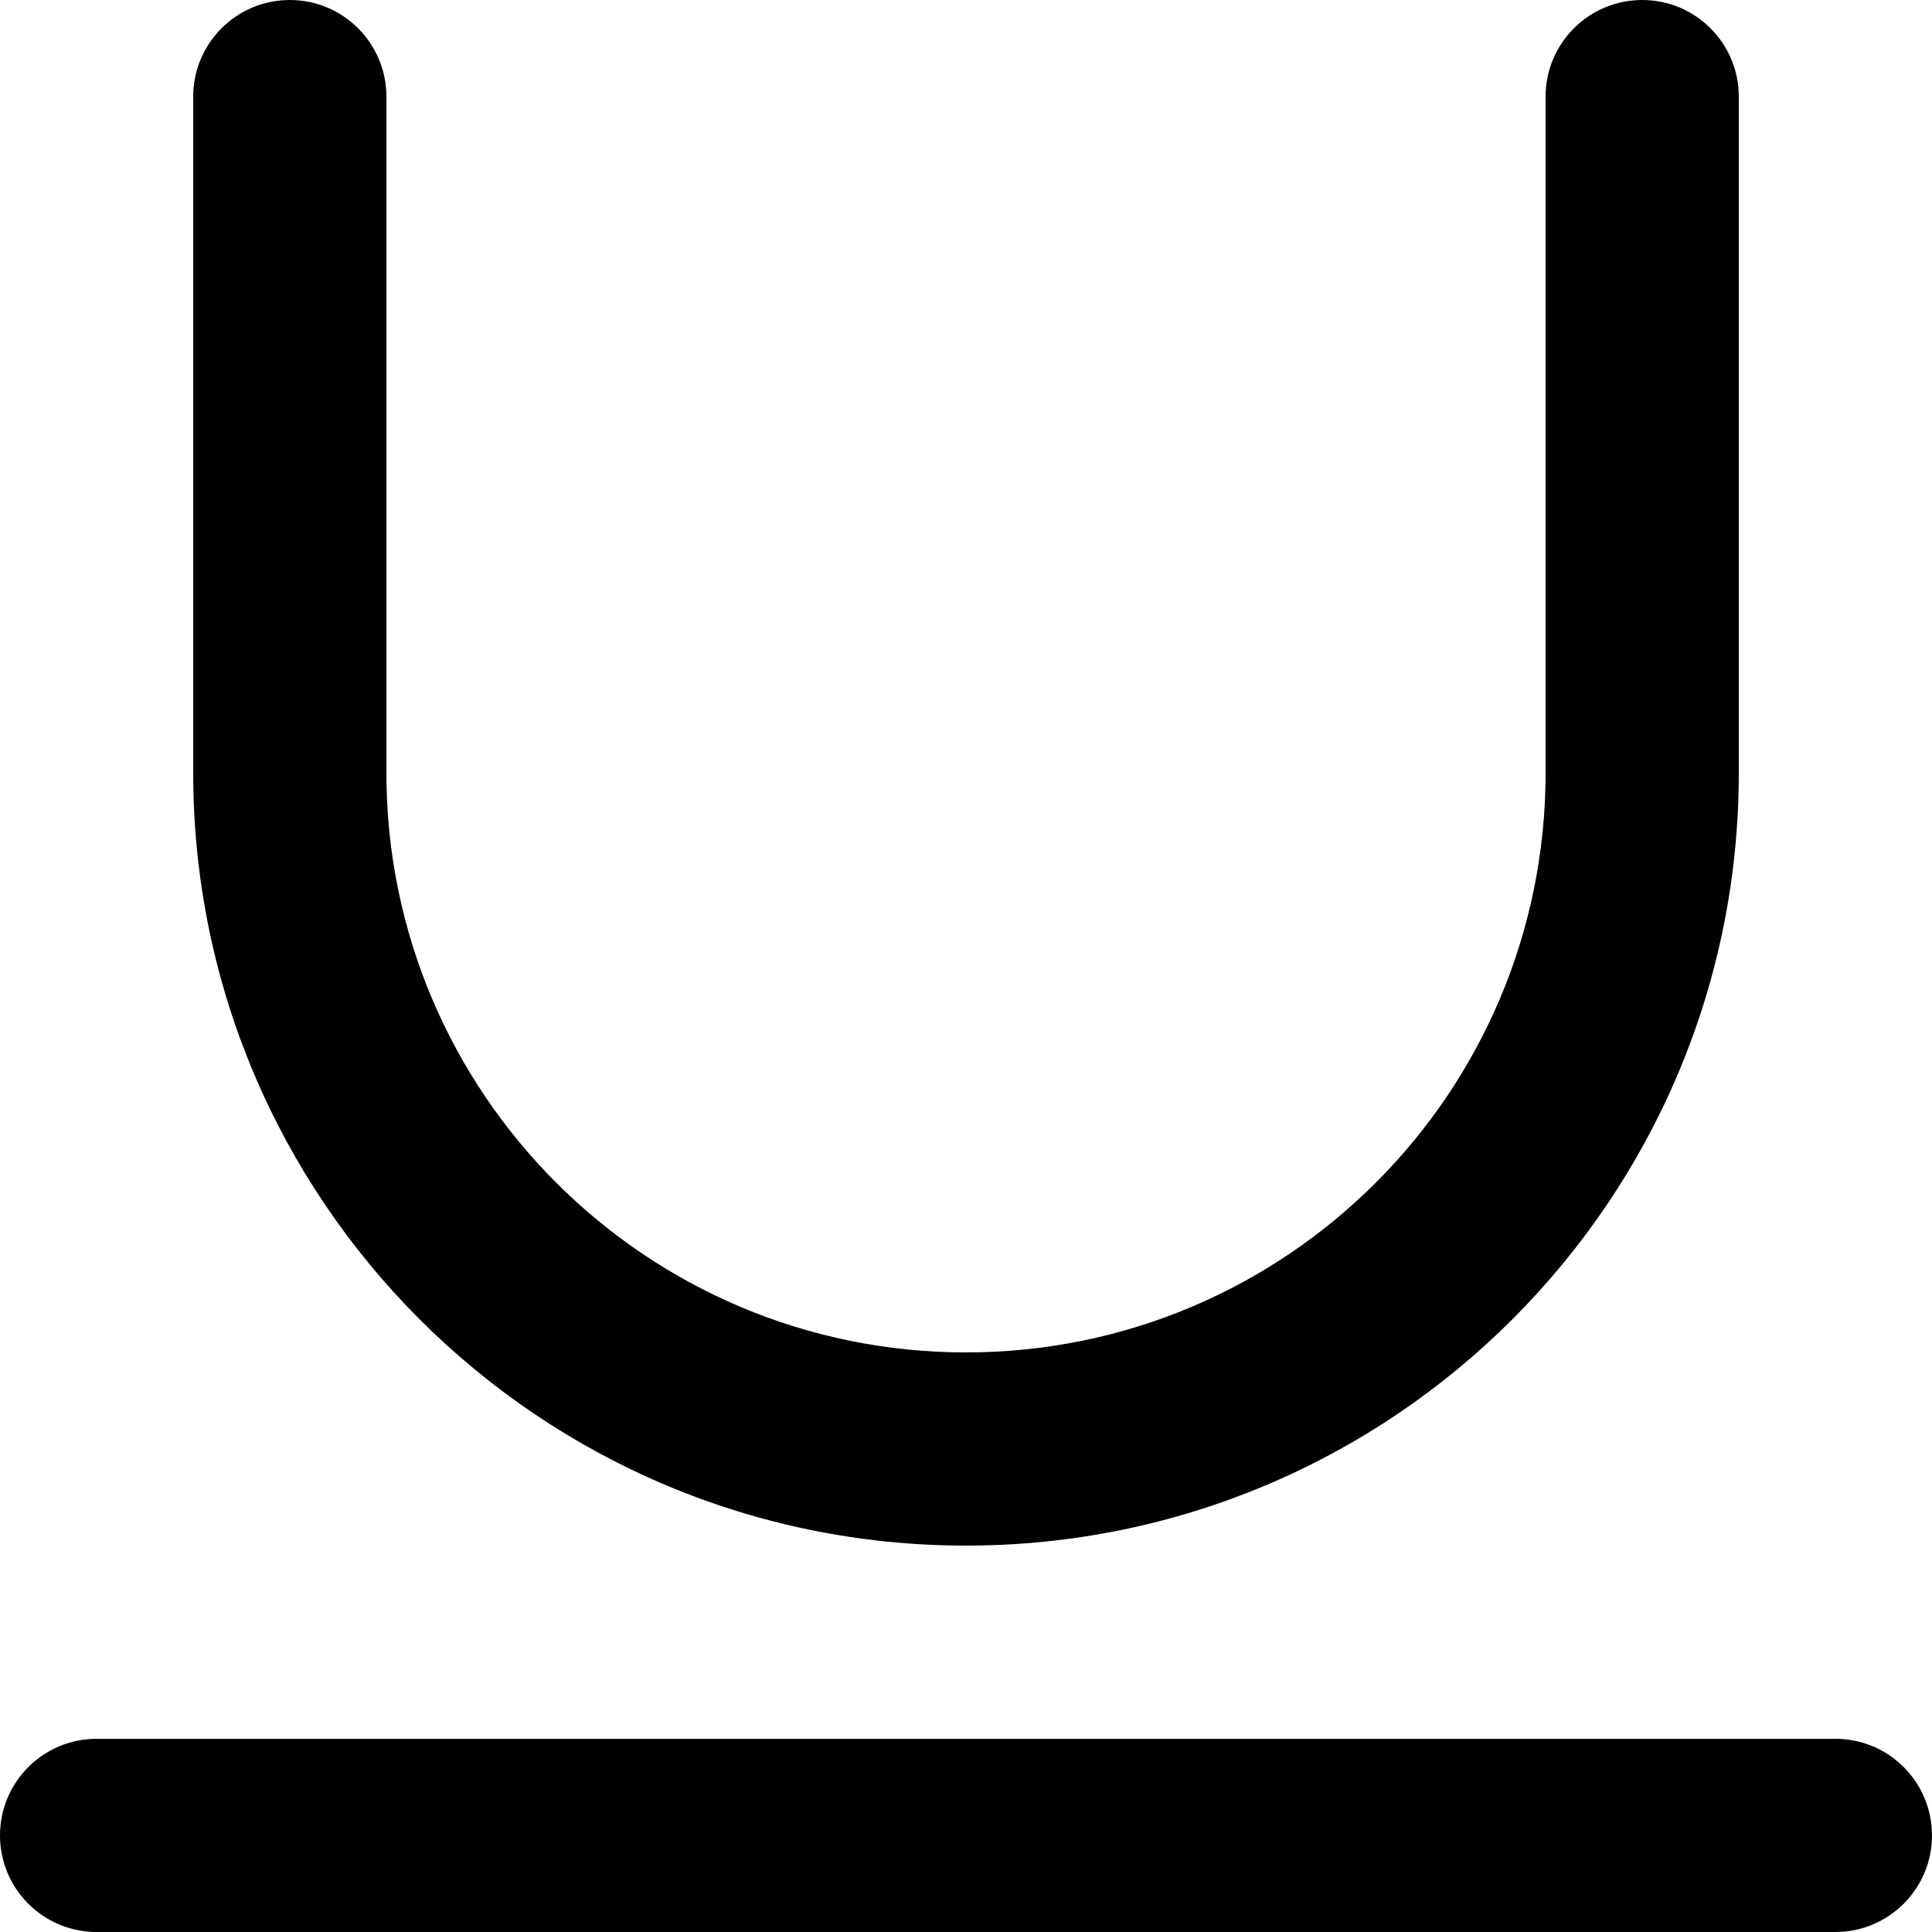
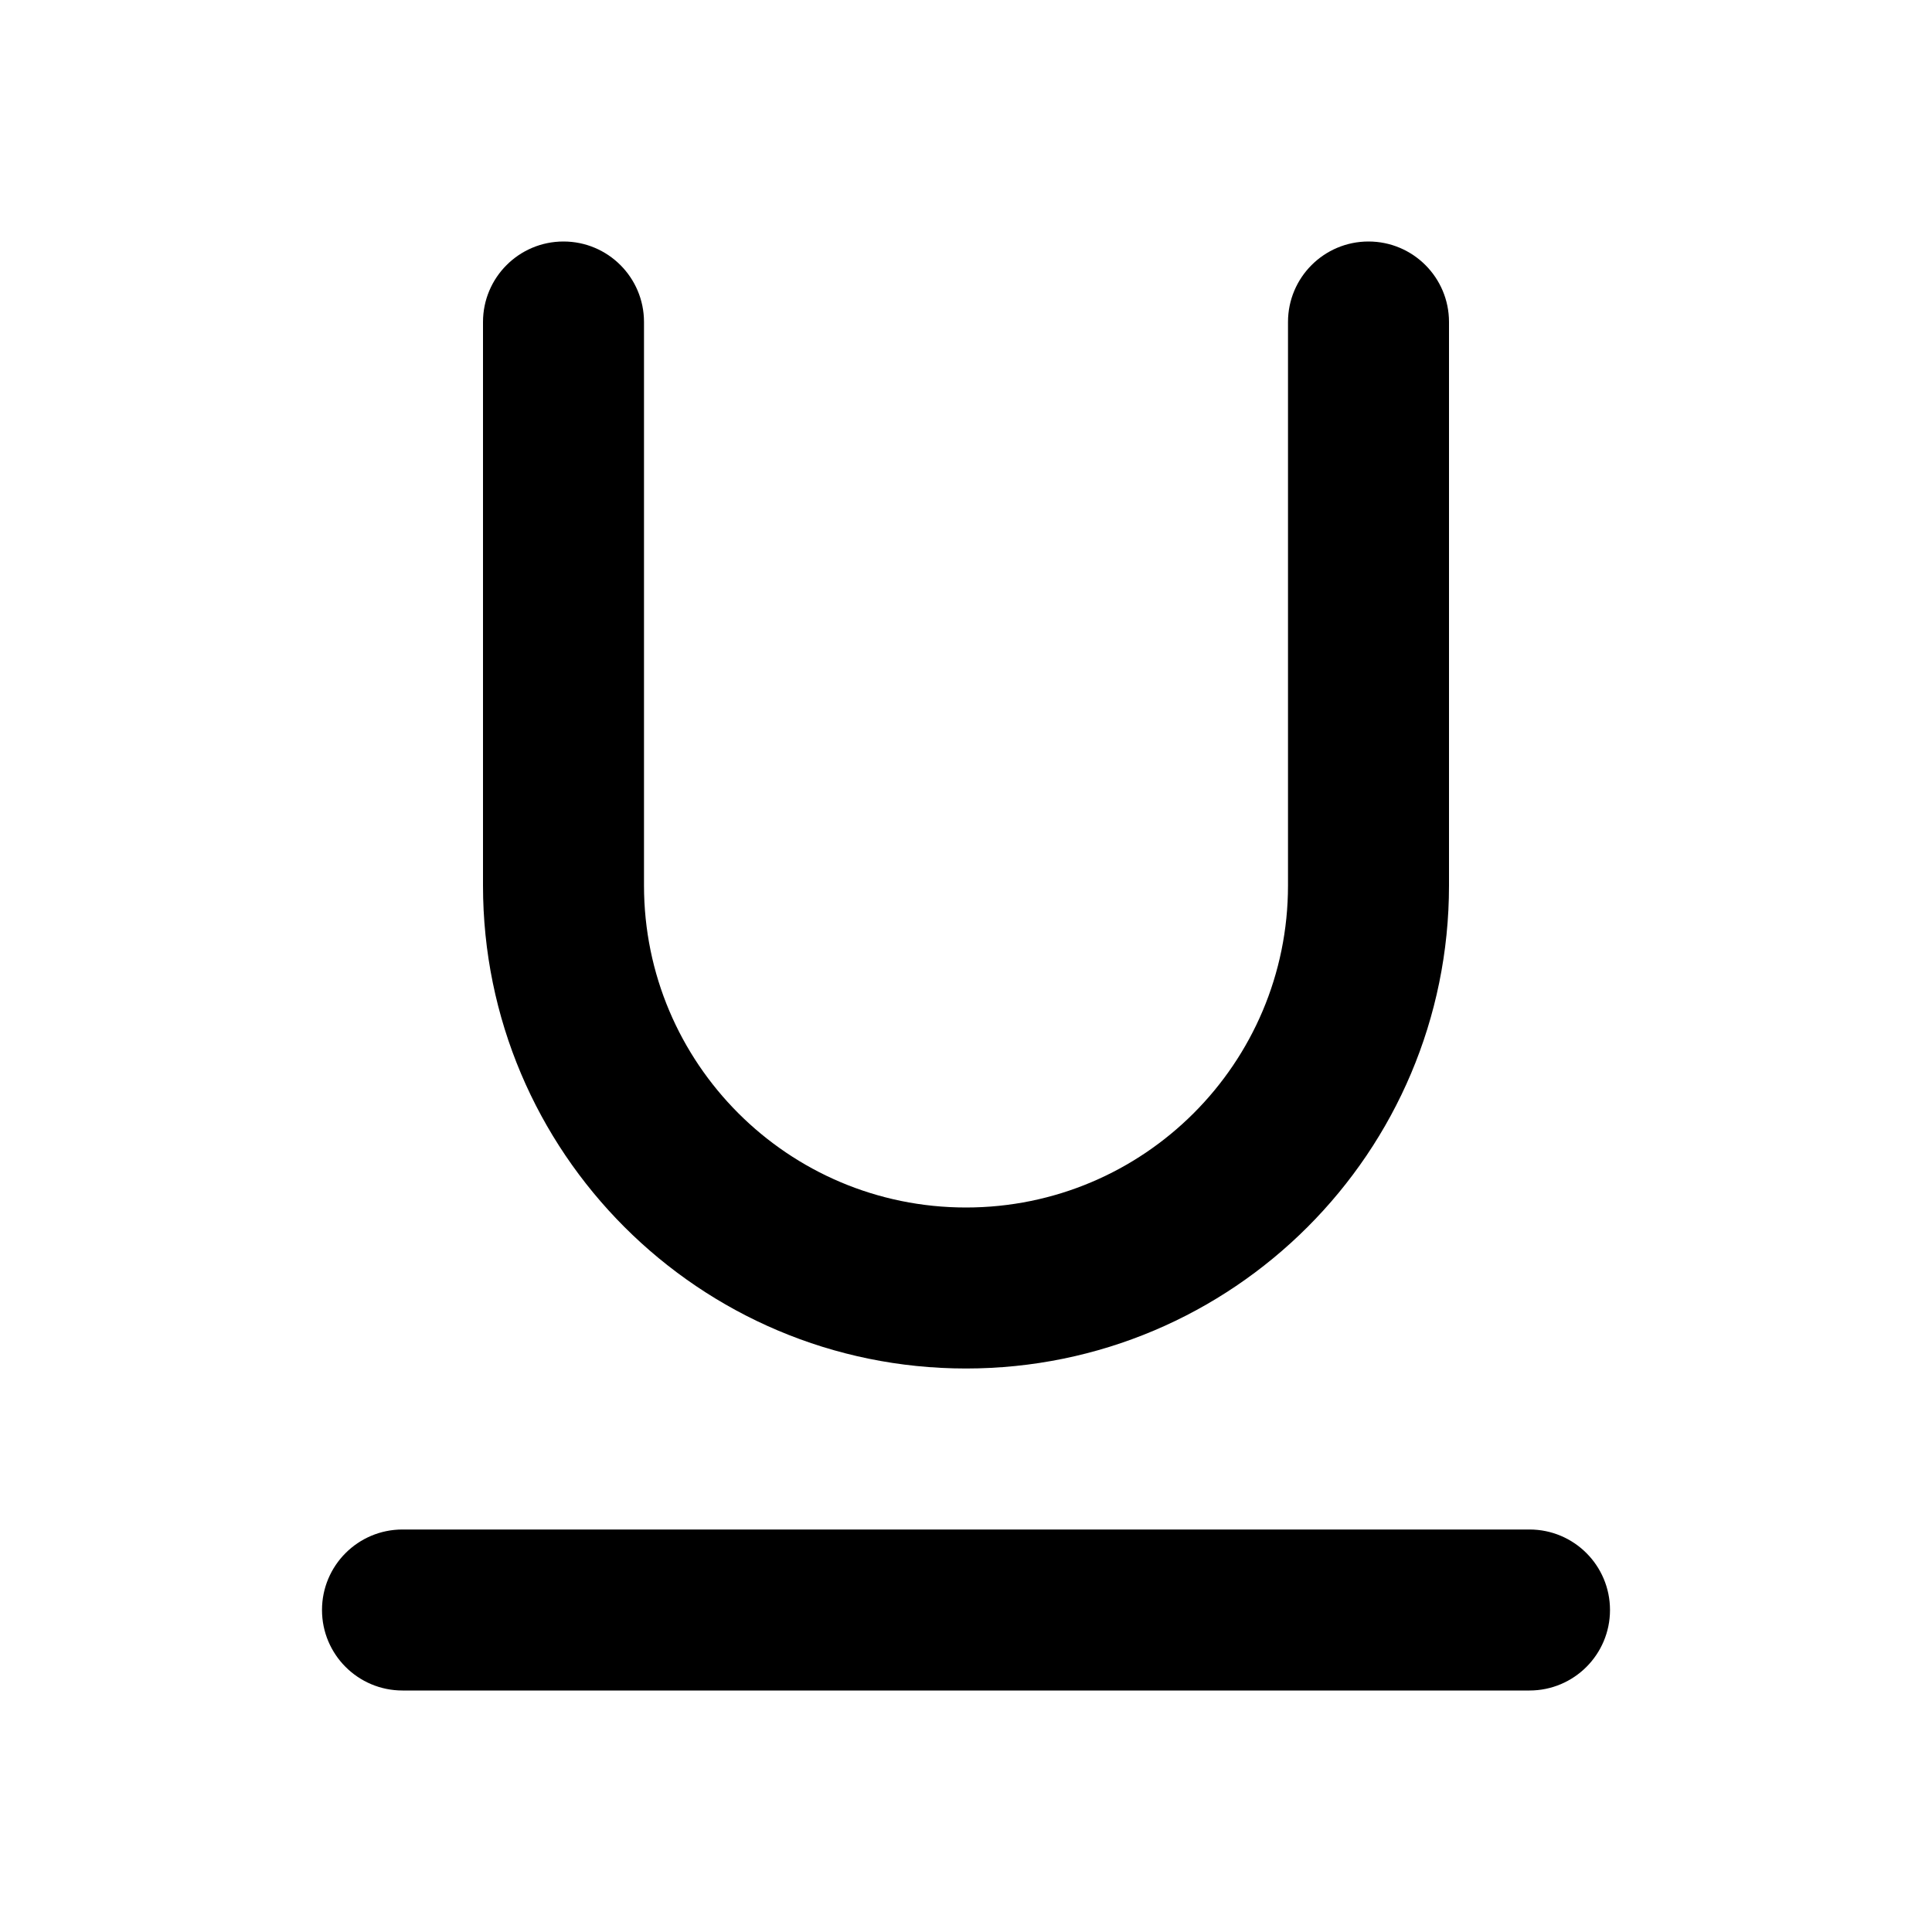
- <svg xmlns="http://www.w3.org/2000/svg" width="20" height="20" viewBox="0 0 20 20">
-   <g transform="translate(-2986 -810)">
-     <path d="M3005,828h-18a1,1,0,0,0,0,2h18a1,1,0,0,0,0-2Z" />
-     <path d="M2996,826a8,8,0,0,0,8-8v-7a1,1,0,0,0-2,0v7a6,6,0,0,1-12,0v-7a1,1,0,0,0-2,0v7A8,8,0,0,0,2996,826Z" />
+ <svg xmlns="http://www.w3.org/2000/svg" width="24" height="24" viewBox="0 0 24 24">
+   <g transform="translate(-90 -117)">
+     <path d="M109,136H95a1,1,0,0,0,0,2h14a1,1,0,0,0,0-2Z" />
+     <path d="M102,134a6,6,0,0,0,6-6v-7a1,1,0,0,0-2,0v7a4,4,0,0,1-8,0v-7a1,1,0,0,0-2,0v7A6,6,0,0,0,102,134Z" />
  </g>
</svg>
